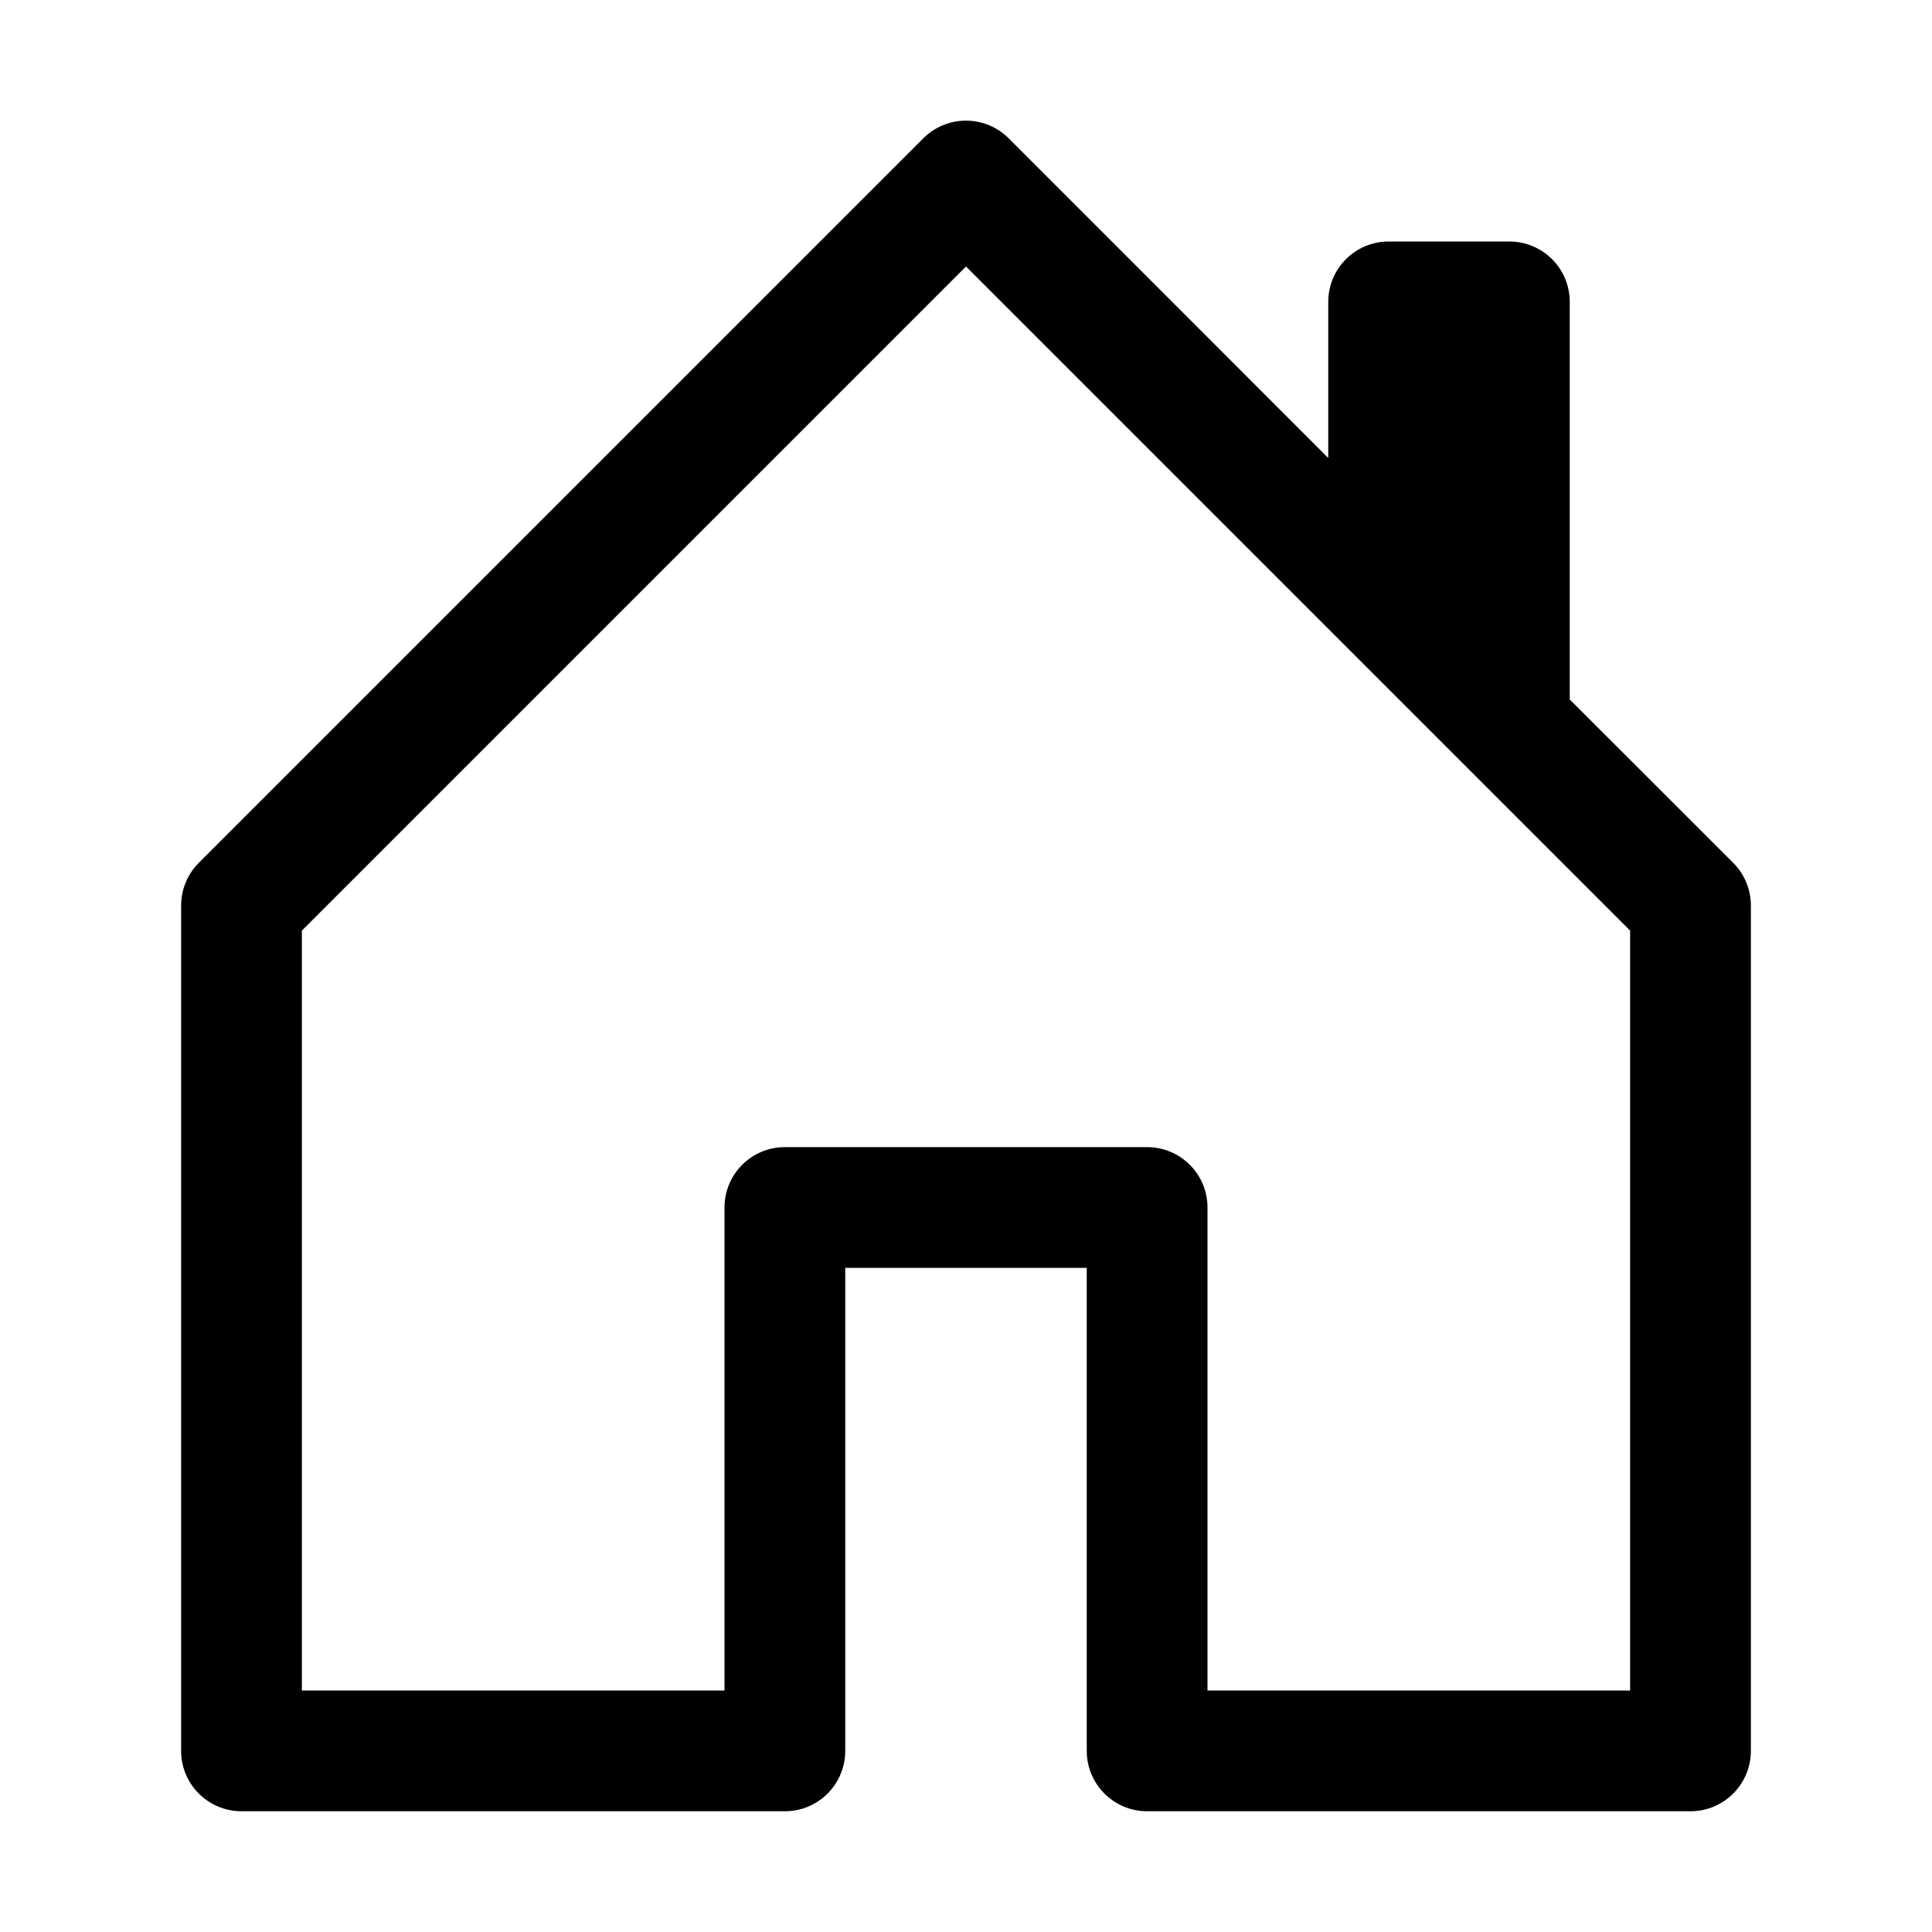
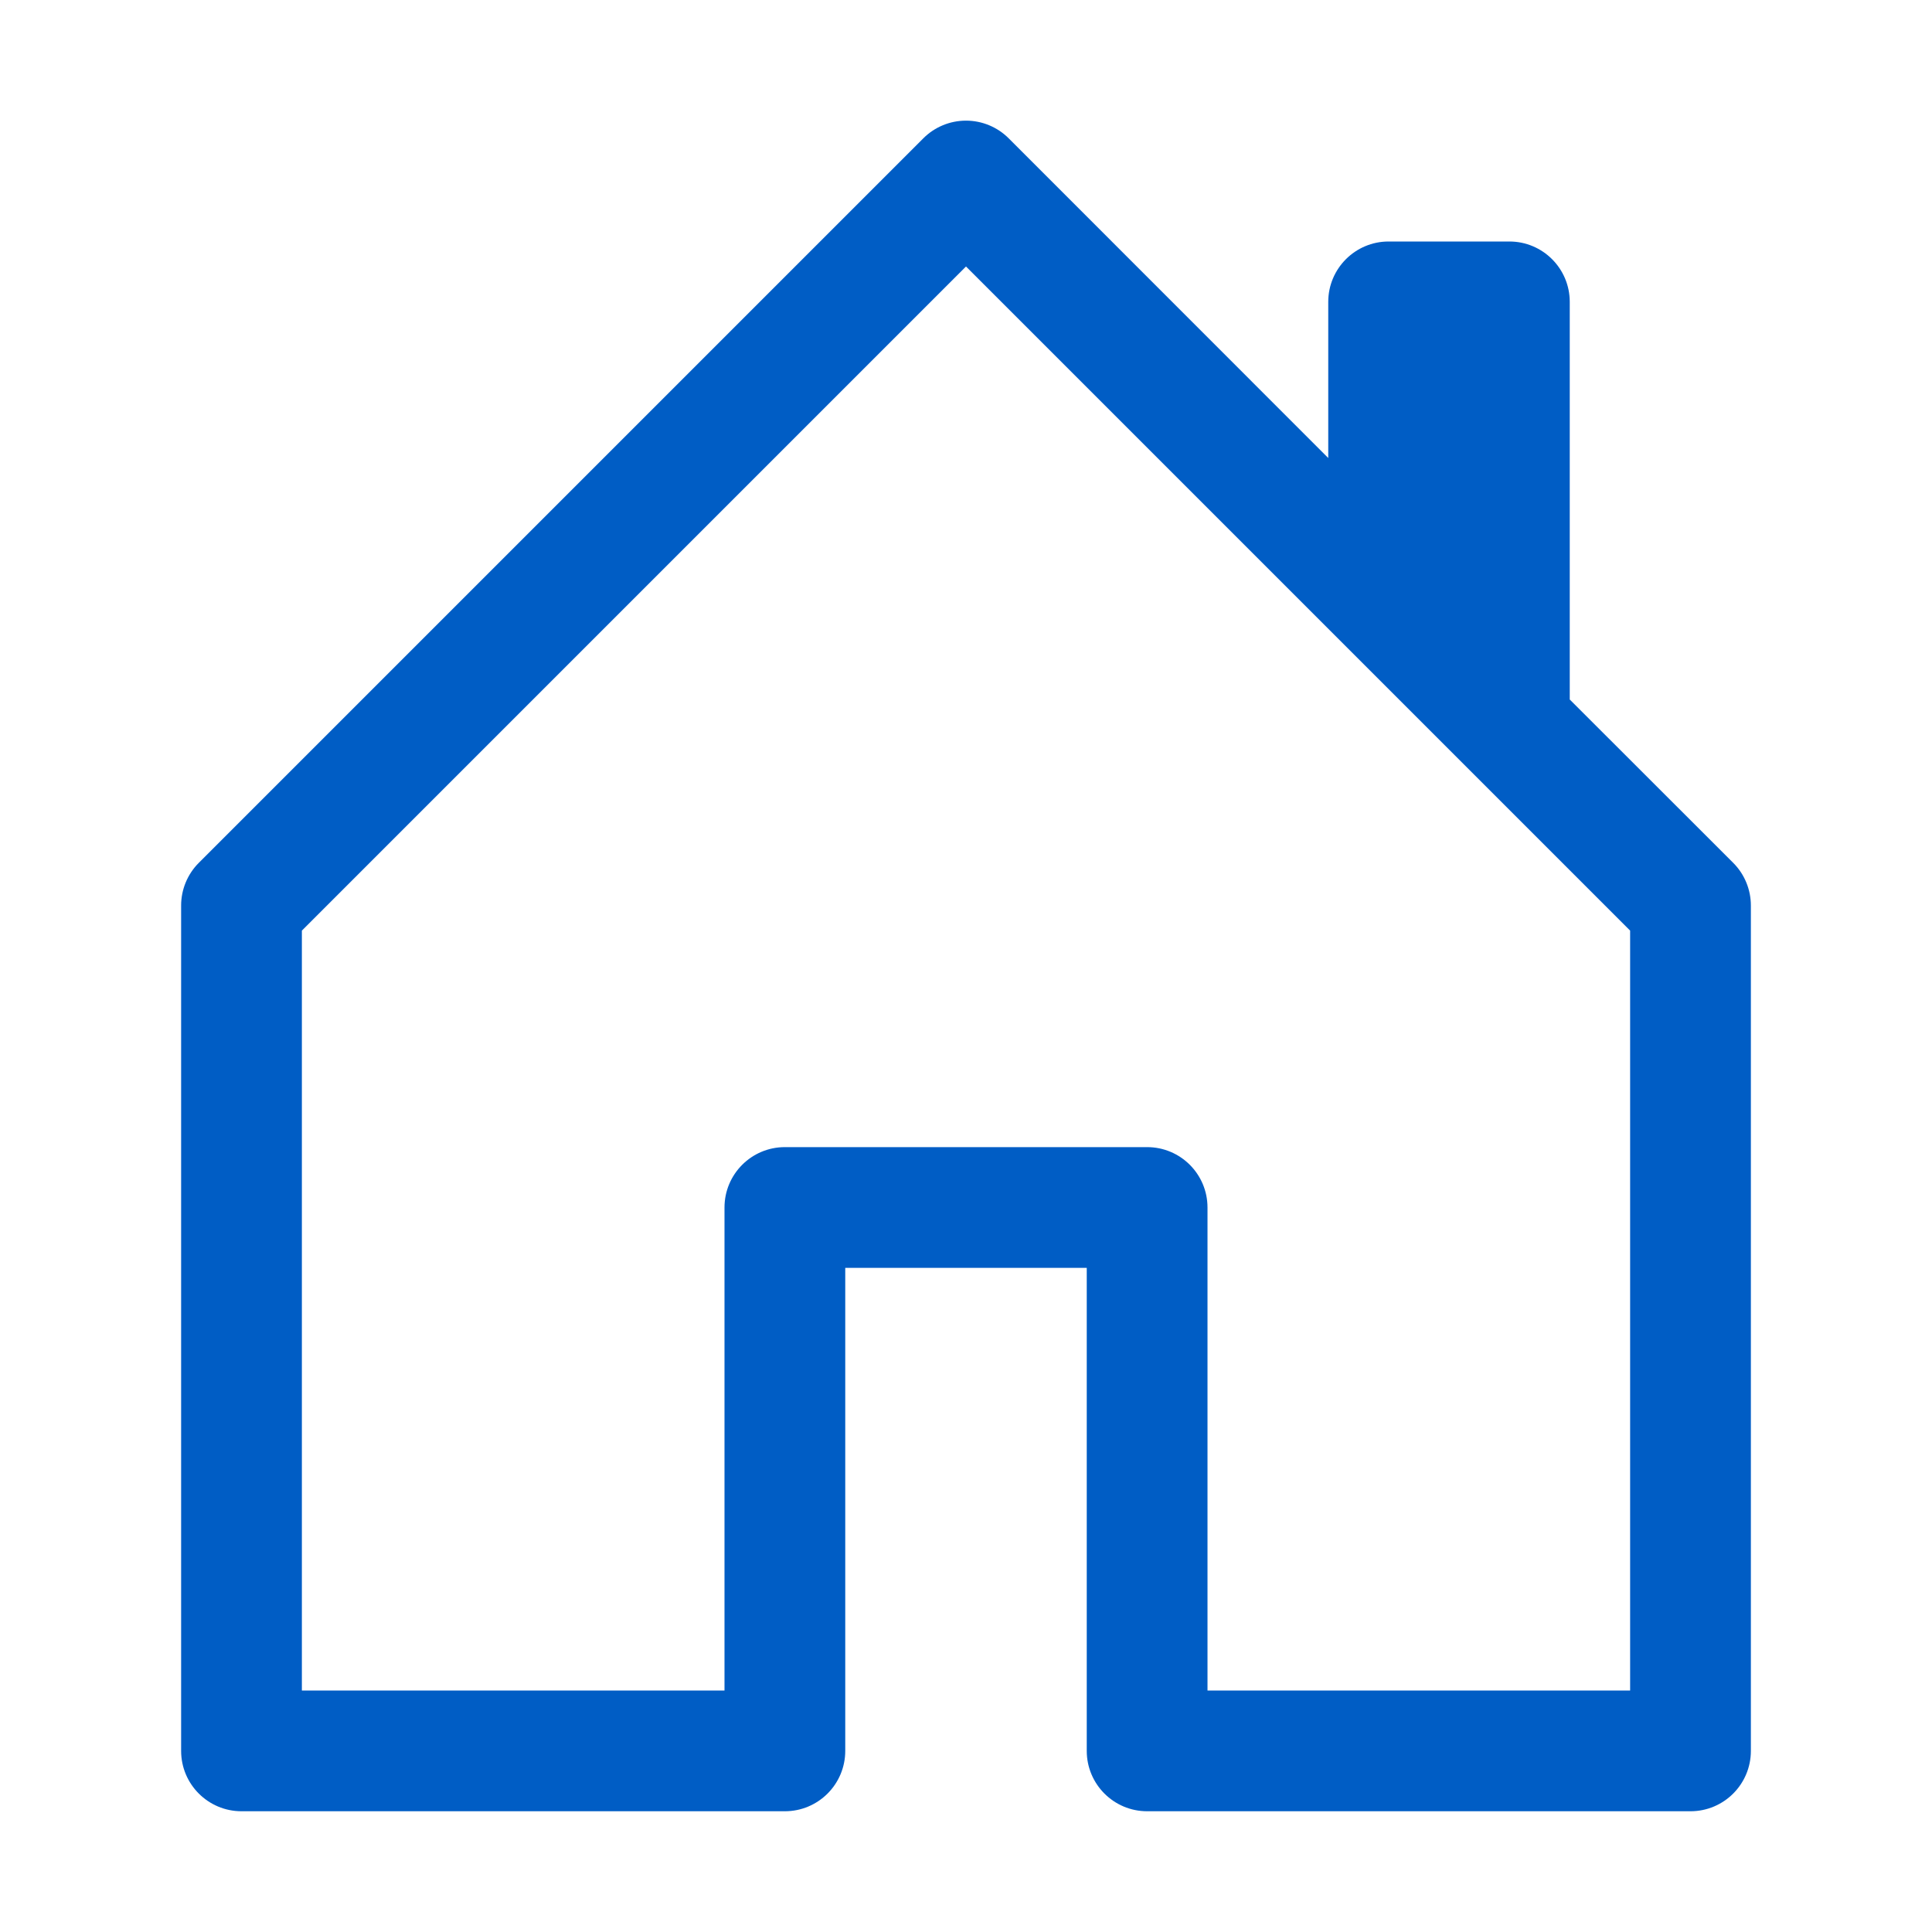
- <svg xmlns="http://www.w3.org/2000/svg" fill="currentColor" viewBox="0 0 16 16">
+ <svg xmlns="http://www.w3.org/2000/svg" fill="#005dc5" viewBox="0 0 16 16">
  <path d="M8.354 1.146a.5.5 0 0 0-.708 0l-6 6A.5.5 0 0 0 1.5 7.5v7a.5.5 0 0 0 .5.5h4.5a.5.5 0 0 0 .5-.5v-4h2v4a.5.5 0 0 0 .5.5H14a.5.5 0 0 0 .5-.5v-7a.5.5 0 0 0-.146-.354L13 5.793V2.5a.5.5 0 0 0-.5-.5h-1a.5.5 0 0 0-.5.5v1.293L8.354 1.146zM2.5 14V7.707l5.5-5.5 5.5 5.5V14H10v-4a.5.5 0 0 0-.5-.5h-3a.5.5 0 0 0-.5.5v4H2.5z" />
</svg>
